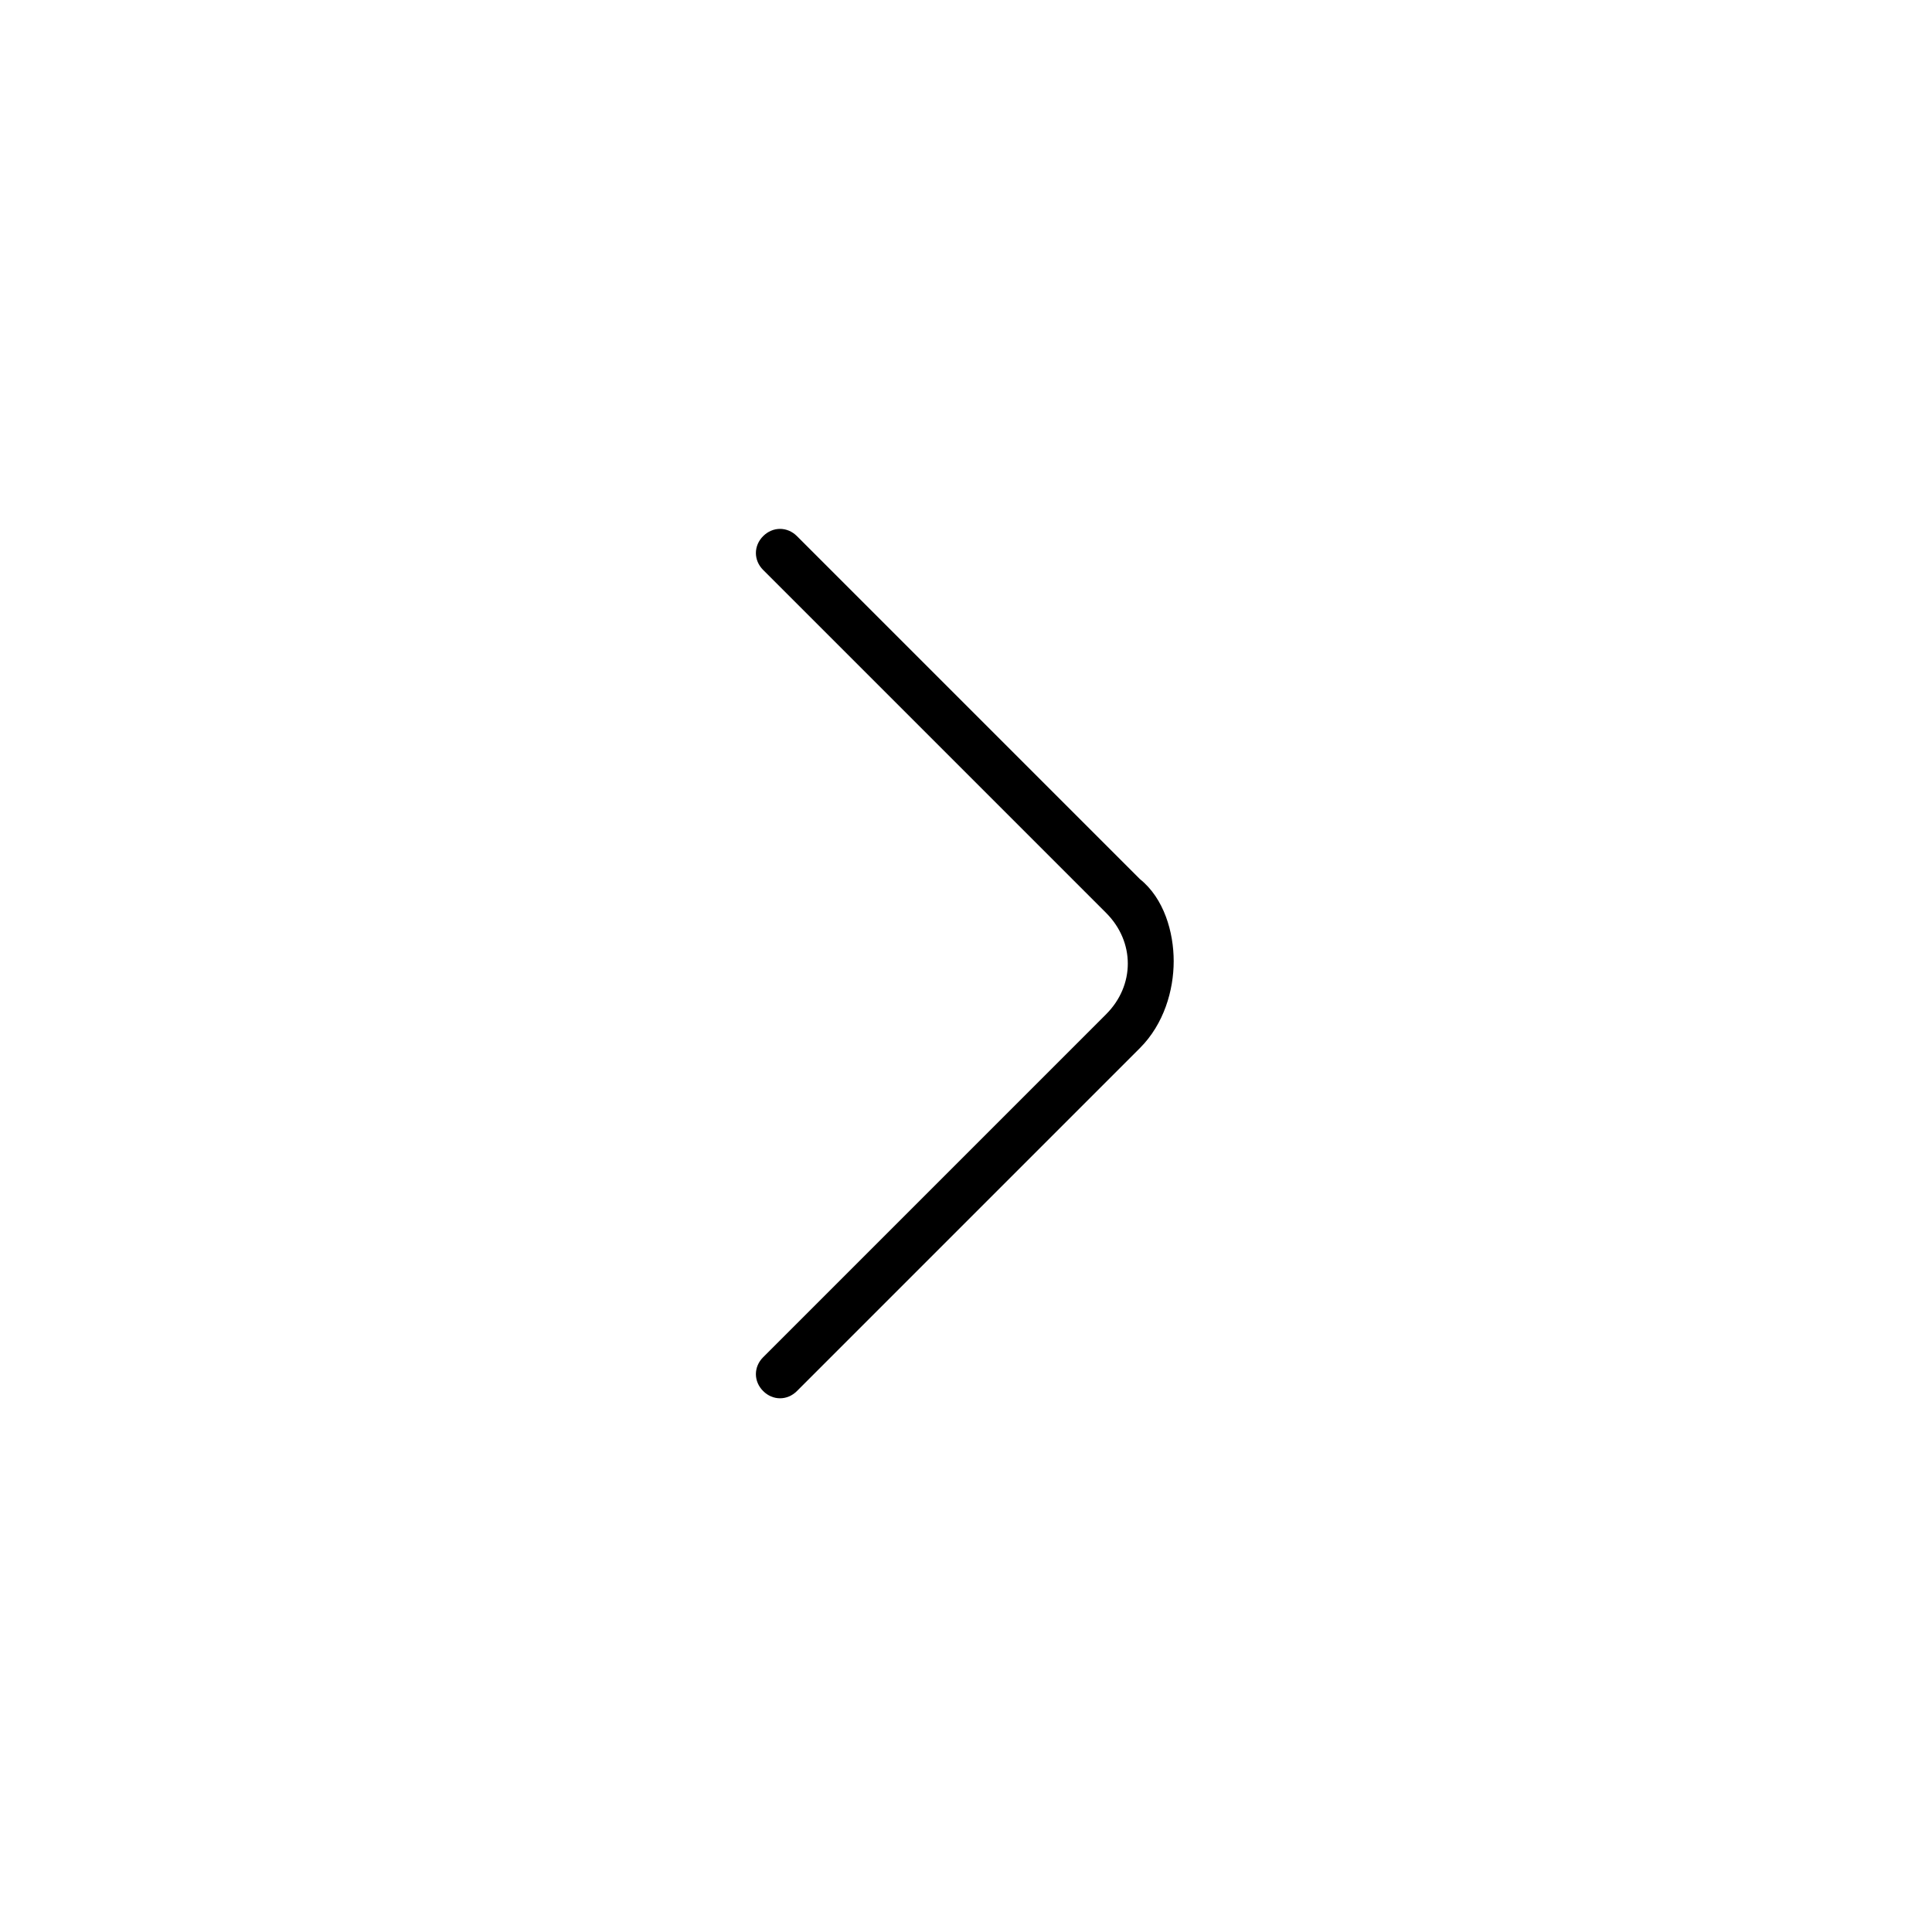
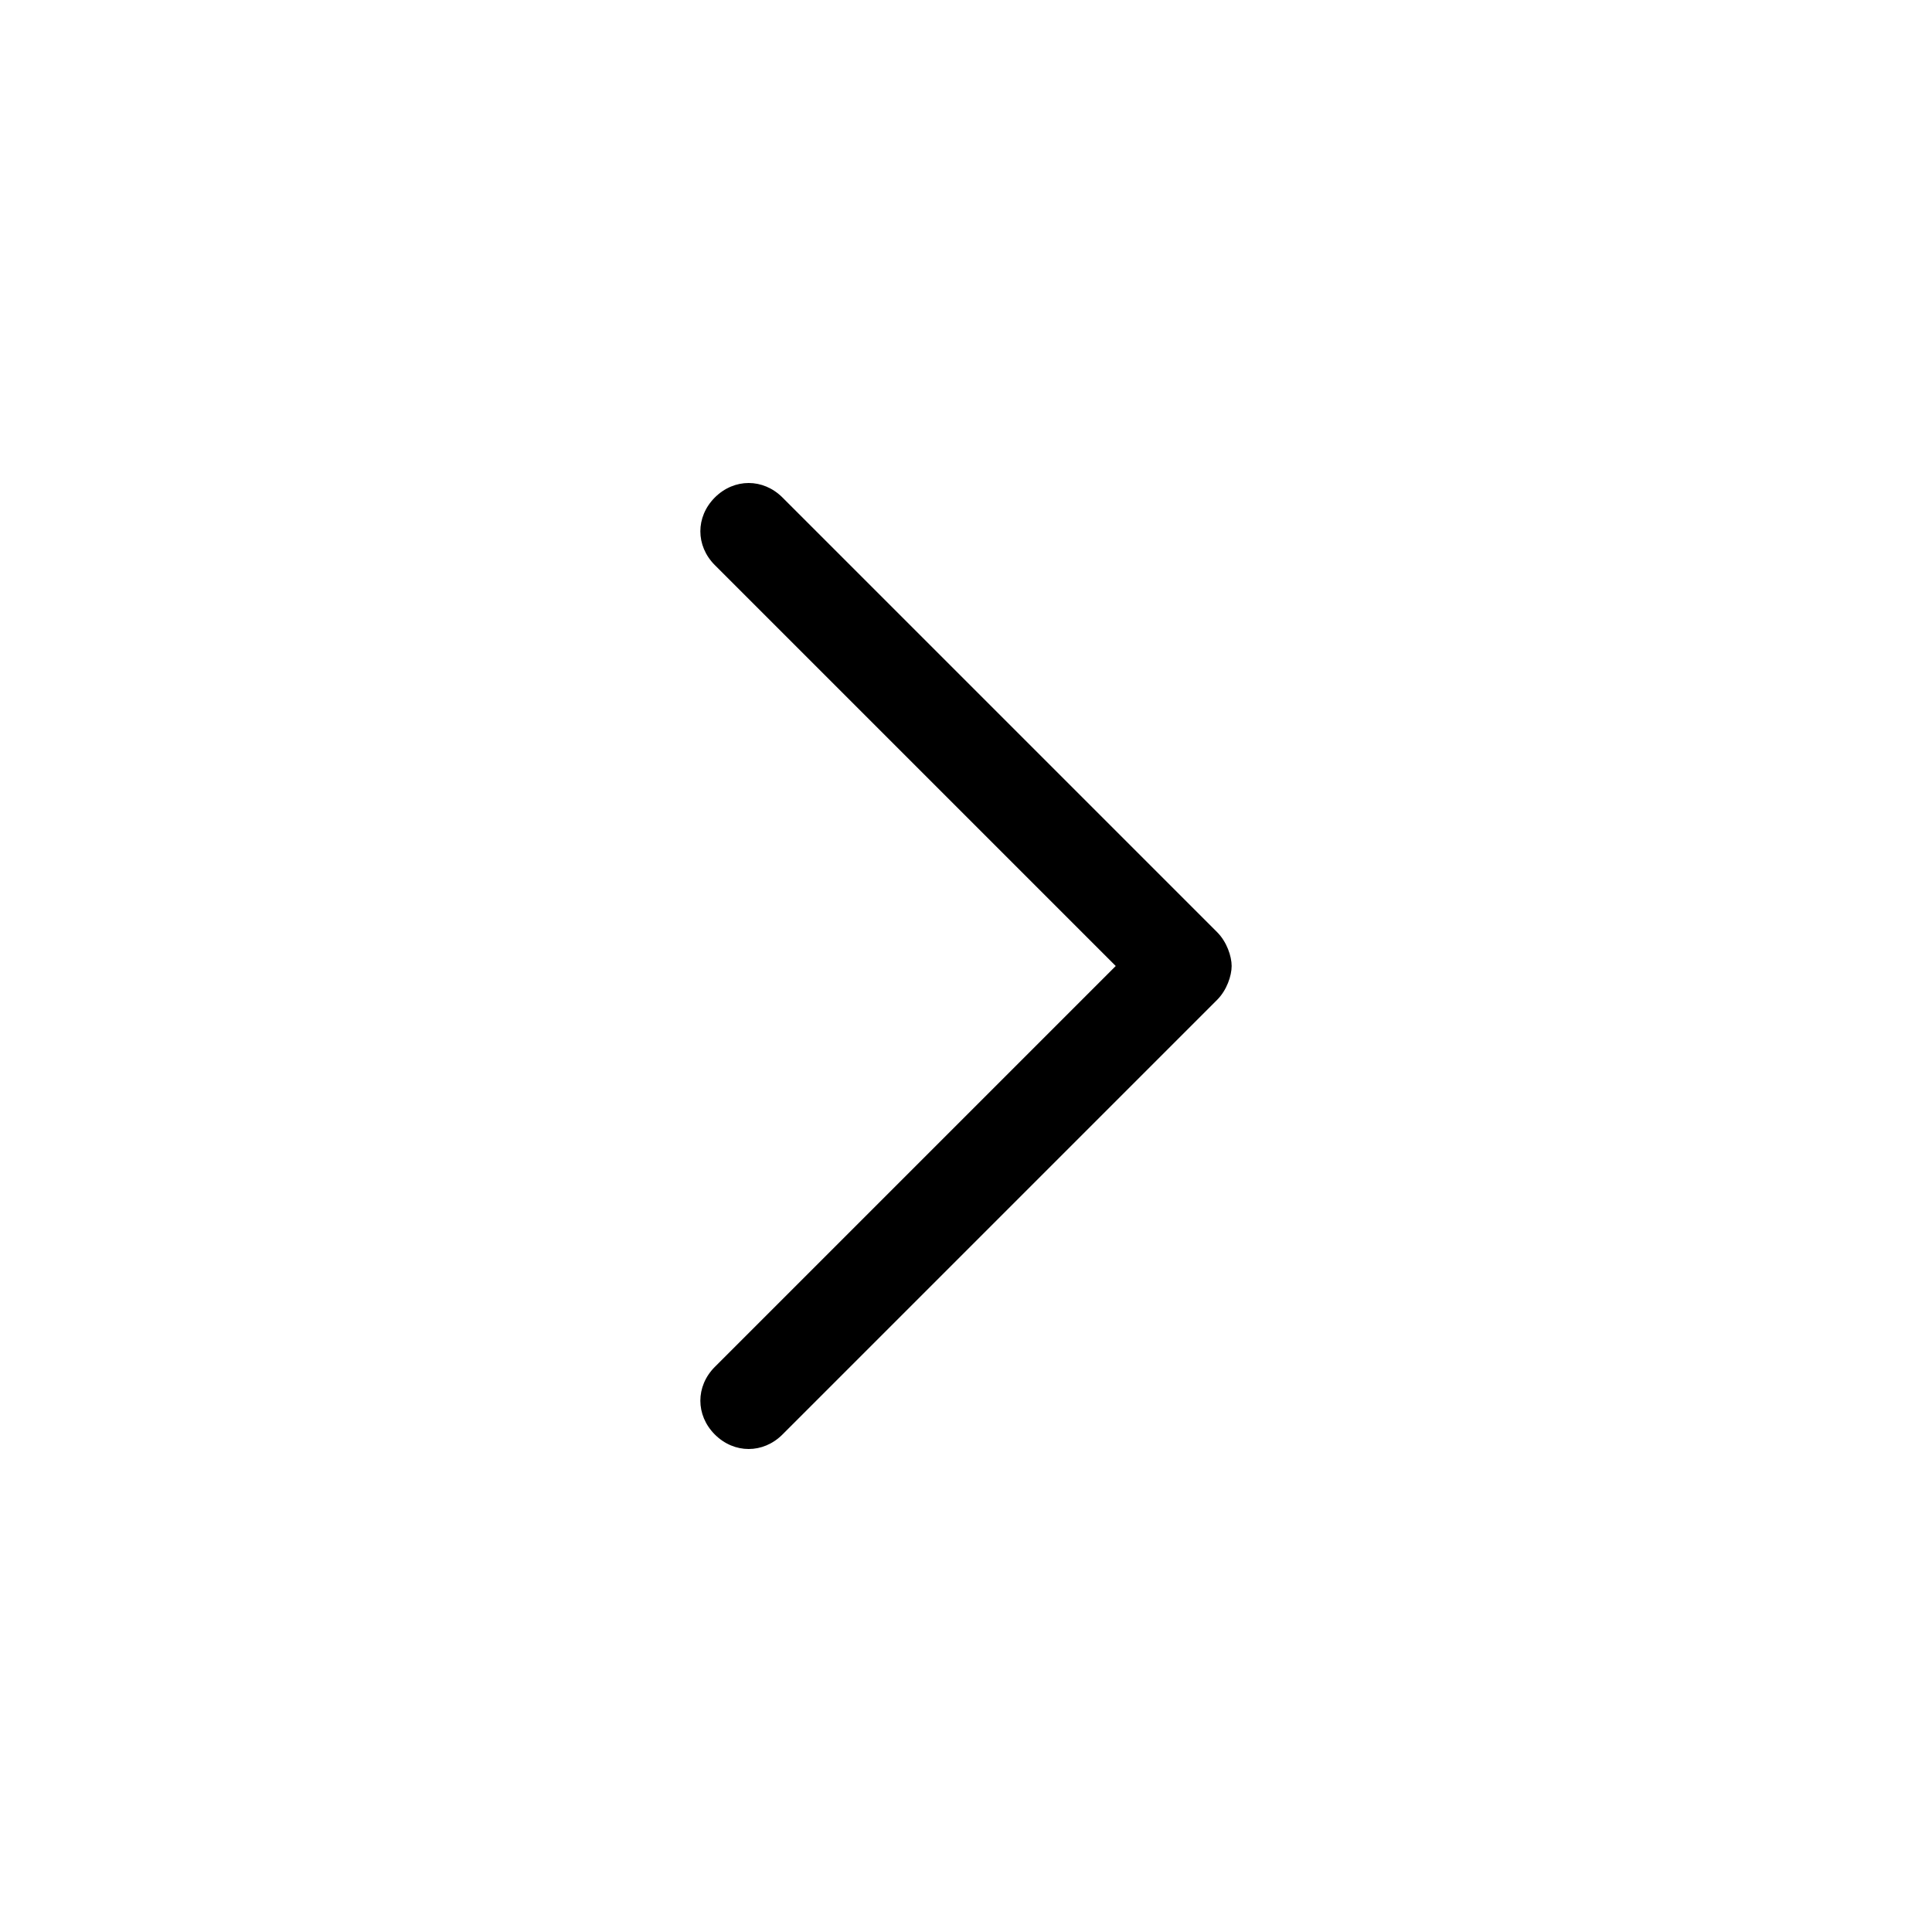
<svg xmlns="http://www.w3.org/2000/svg" version="1.1" id="Layer_1" x="0px" y="0px" viewBox="0 0 40 40" style="enable-background:new 0 0 40 40;" xml:space="preserve">
-   <g>
-     <path d="M24.3,19.9c0,0.6-0.2,1.3-0.7,1.8l-7.1,7.1c-0.2,0.2-0.5,0.2-0.7,0c-0.2-0.2-0.2-0.5,0-0.7l7.1-7.1c0.6-0.6,0.6-1.5,0-2.1   l-7.1-7.1c-0.2-0.2-0.2-0.5,0-0.7s0.5-0.2,0.7,0l7.1,7.1C24.1,18.6,24.3,19.3,24.3,19.9z" />
-   </g>
+   <path d="M14.8,10.3c-0.4,0.4-0.4,1,0,1.4l8.3,8.3l-8.3,8.3c-0.4,0.4-0.4,1,0,1.4s1,0.4,1.4,0l9-9c0.2-0.2,0.3-0.5,0.3-0.7  s-0.1-0.5-0.3-0.7l-9-9C15.8,9.9,15.2,9.9,14.8,10.3z" />
</svg>
